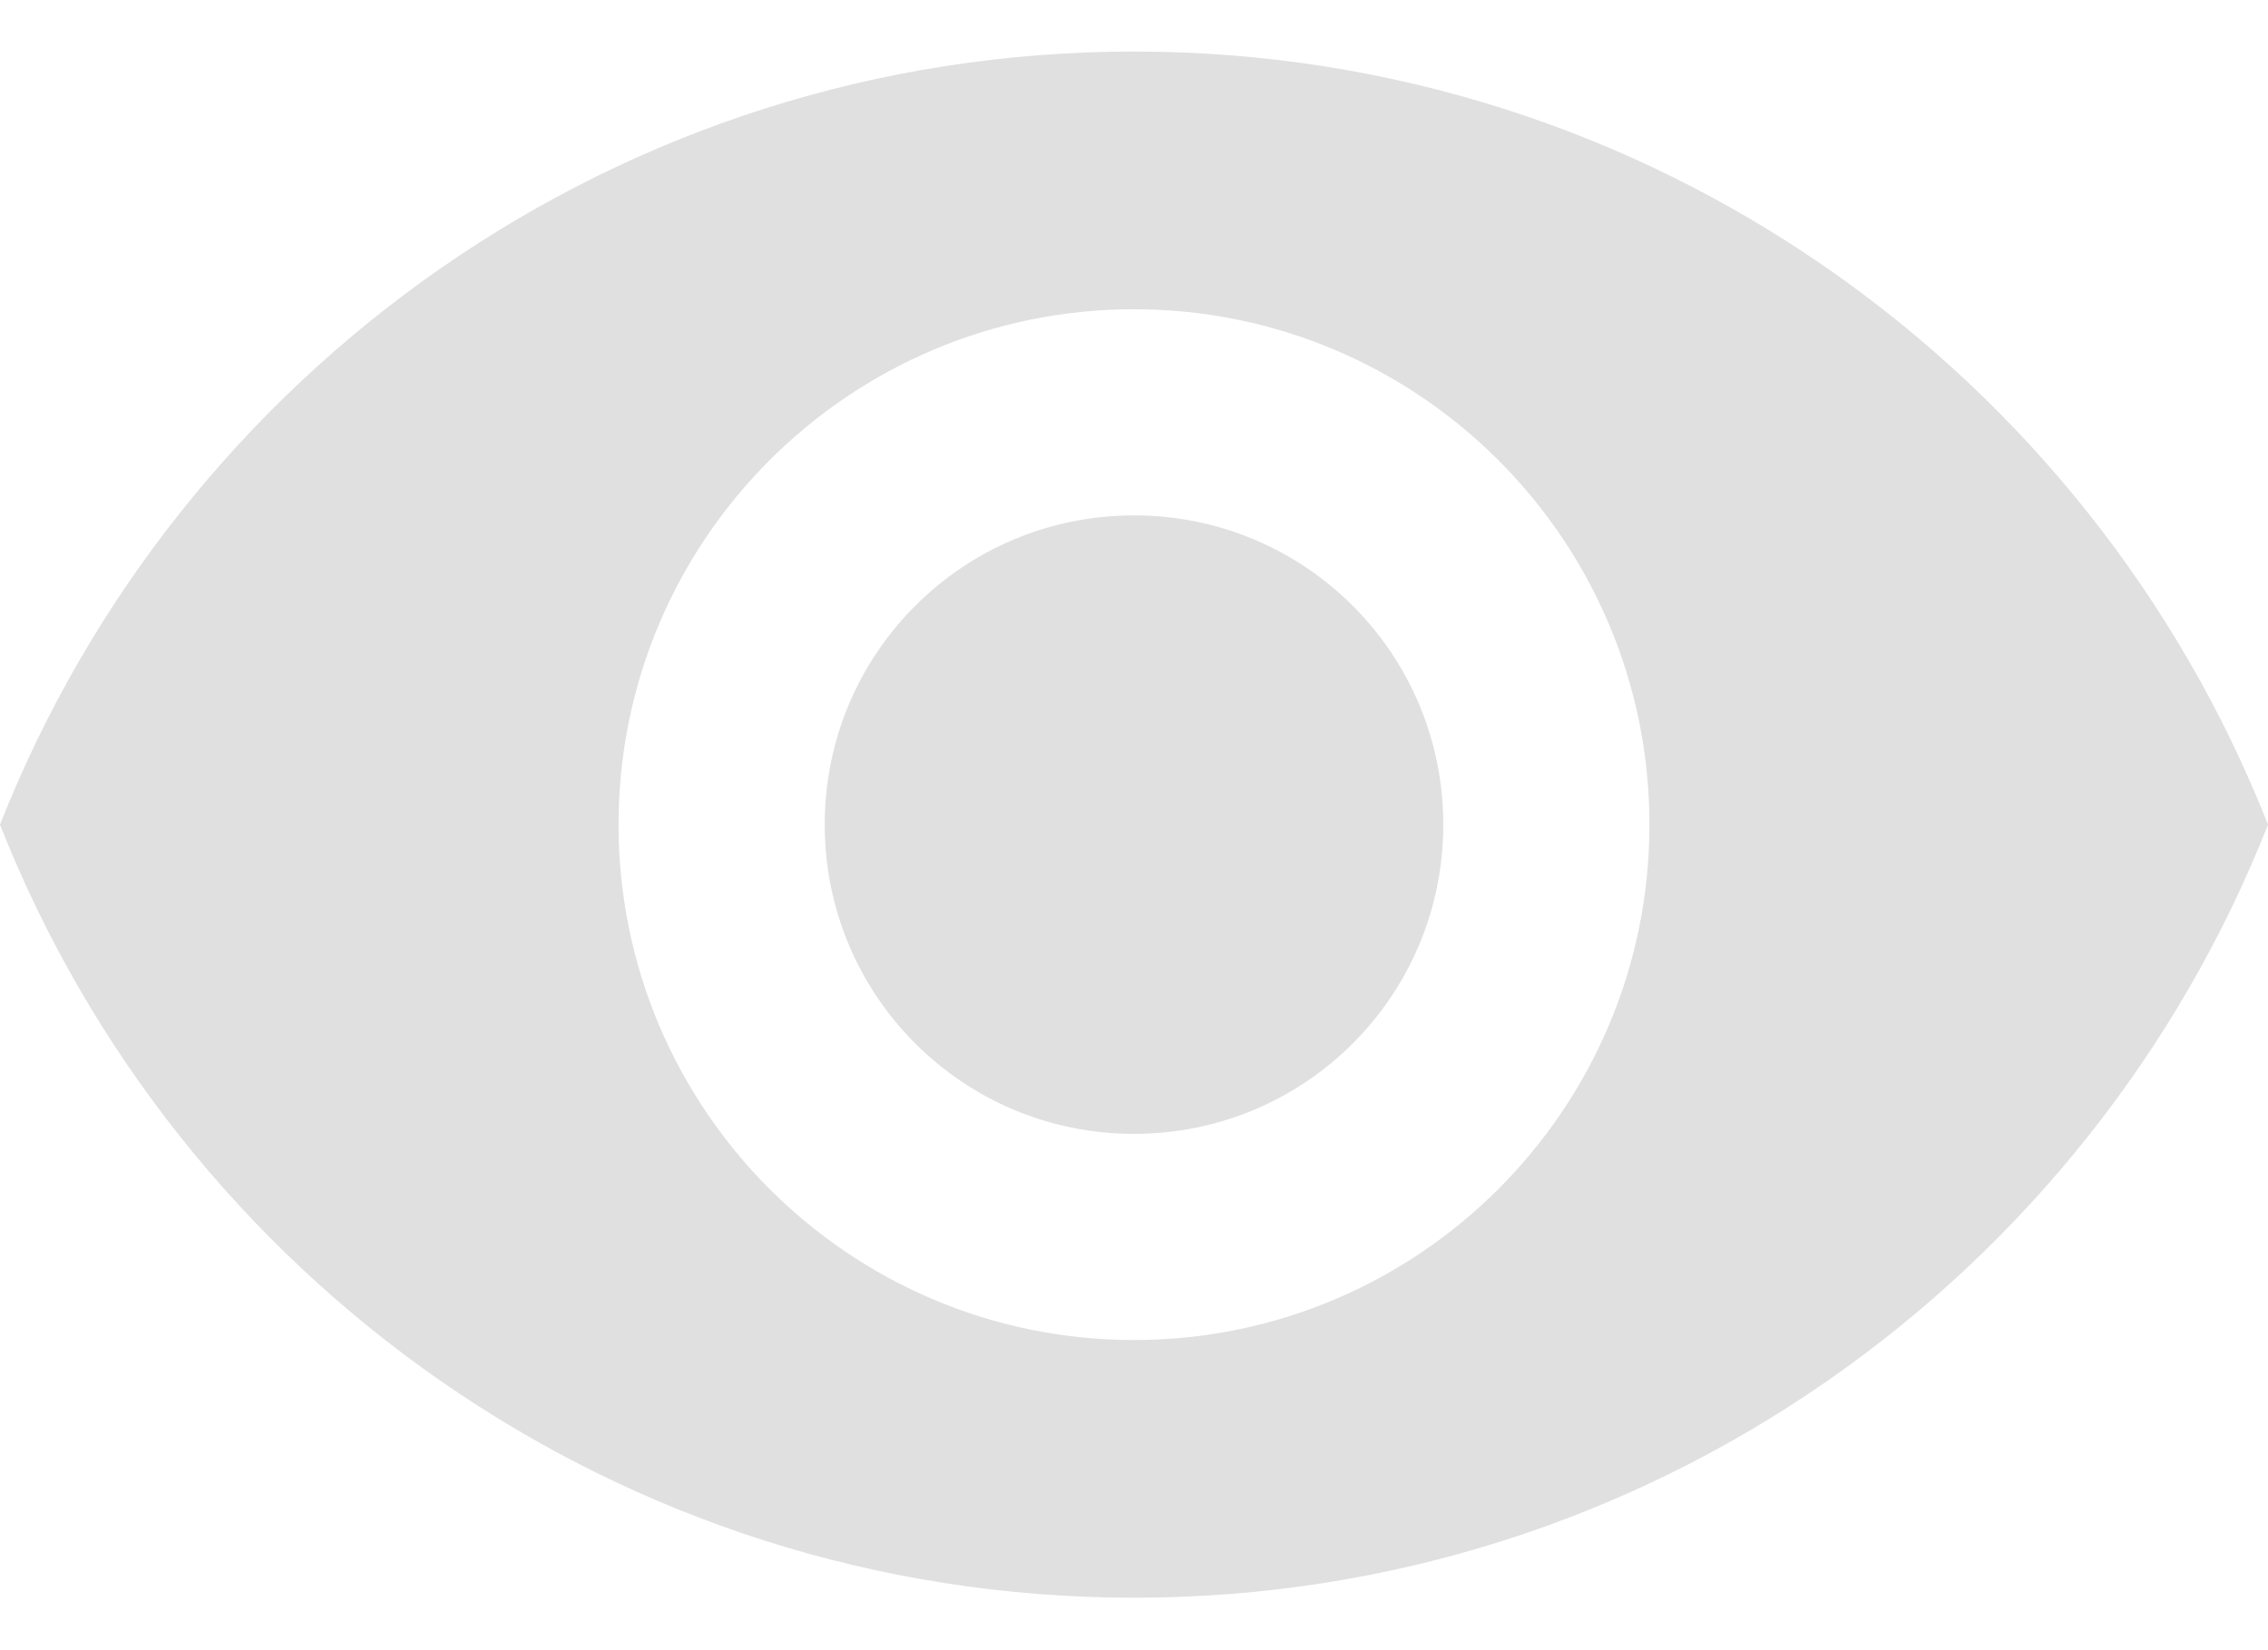
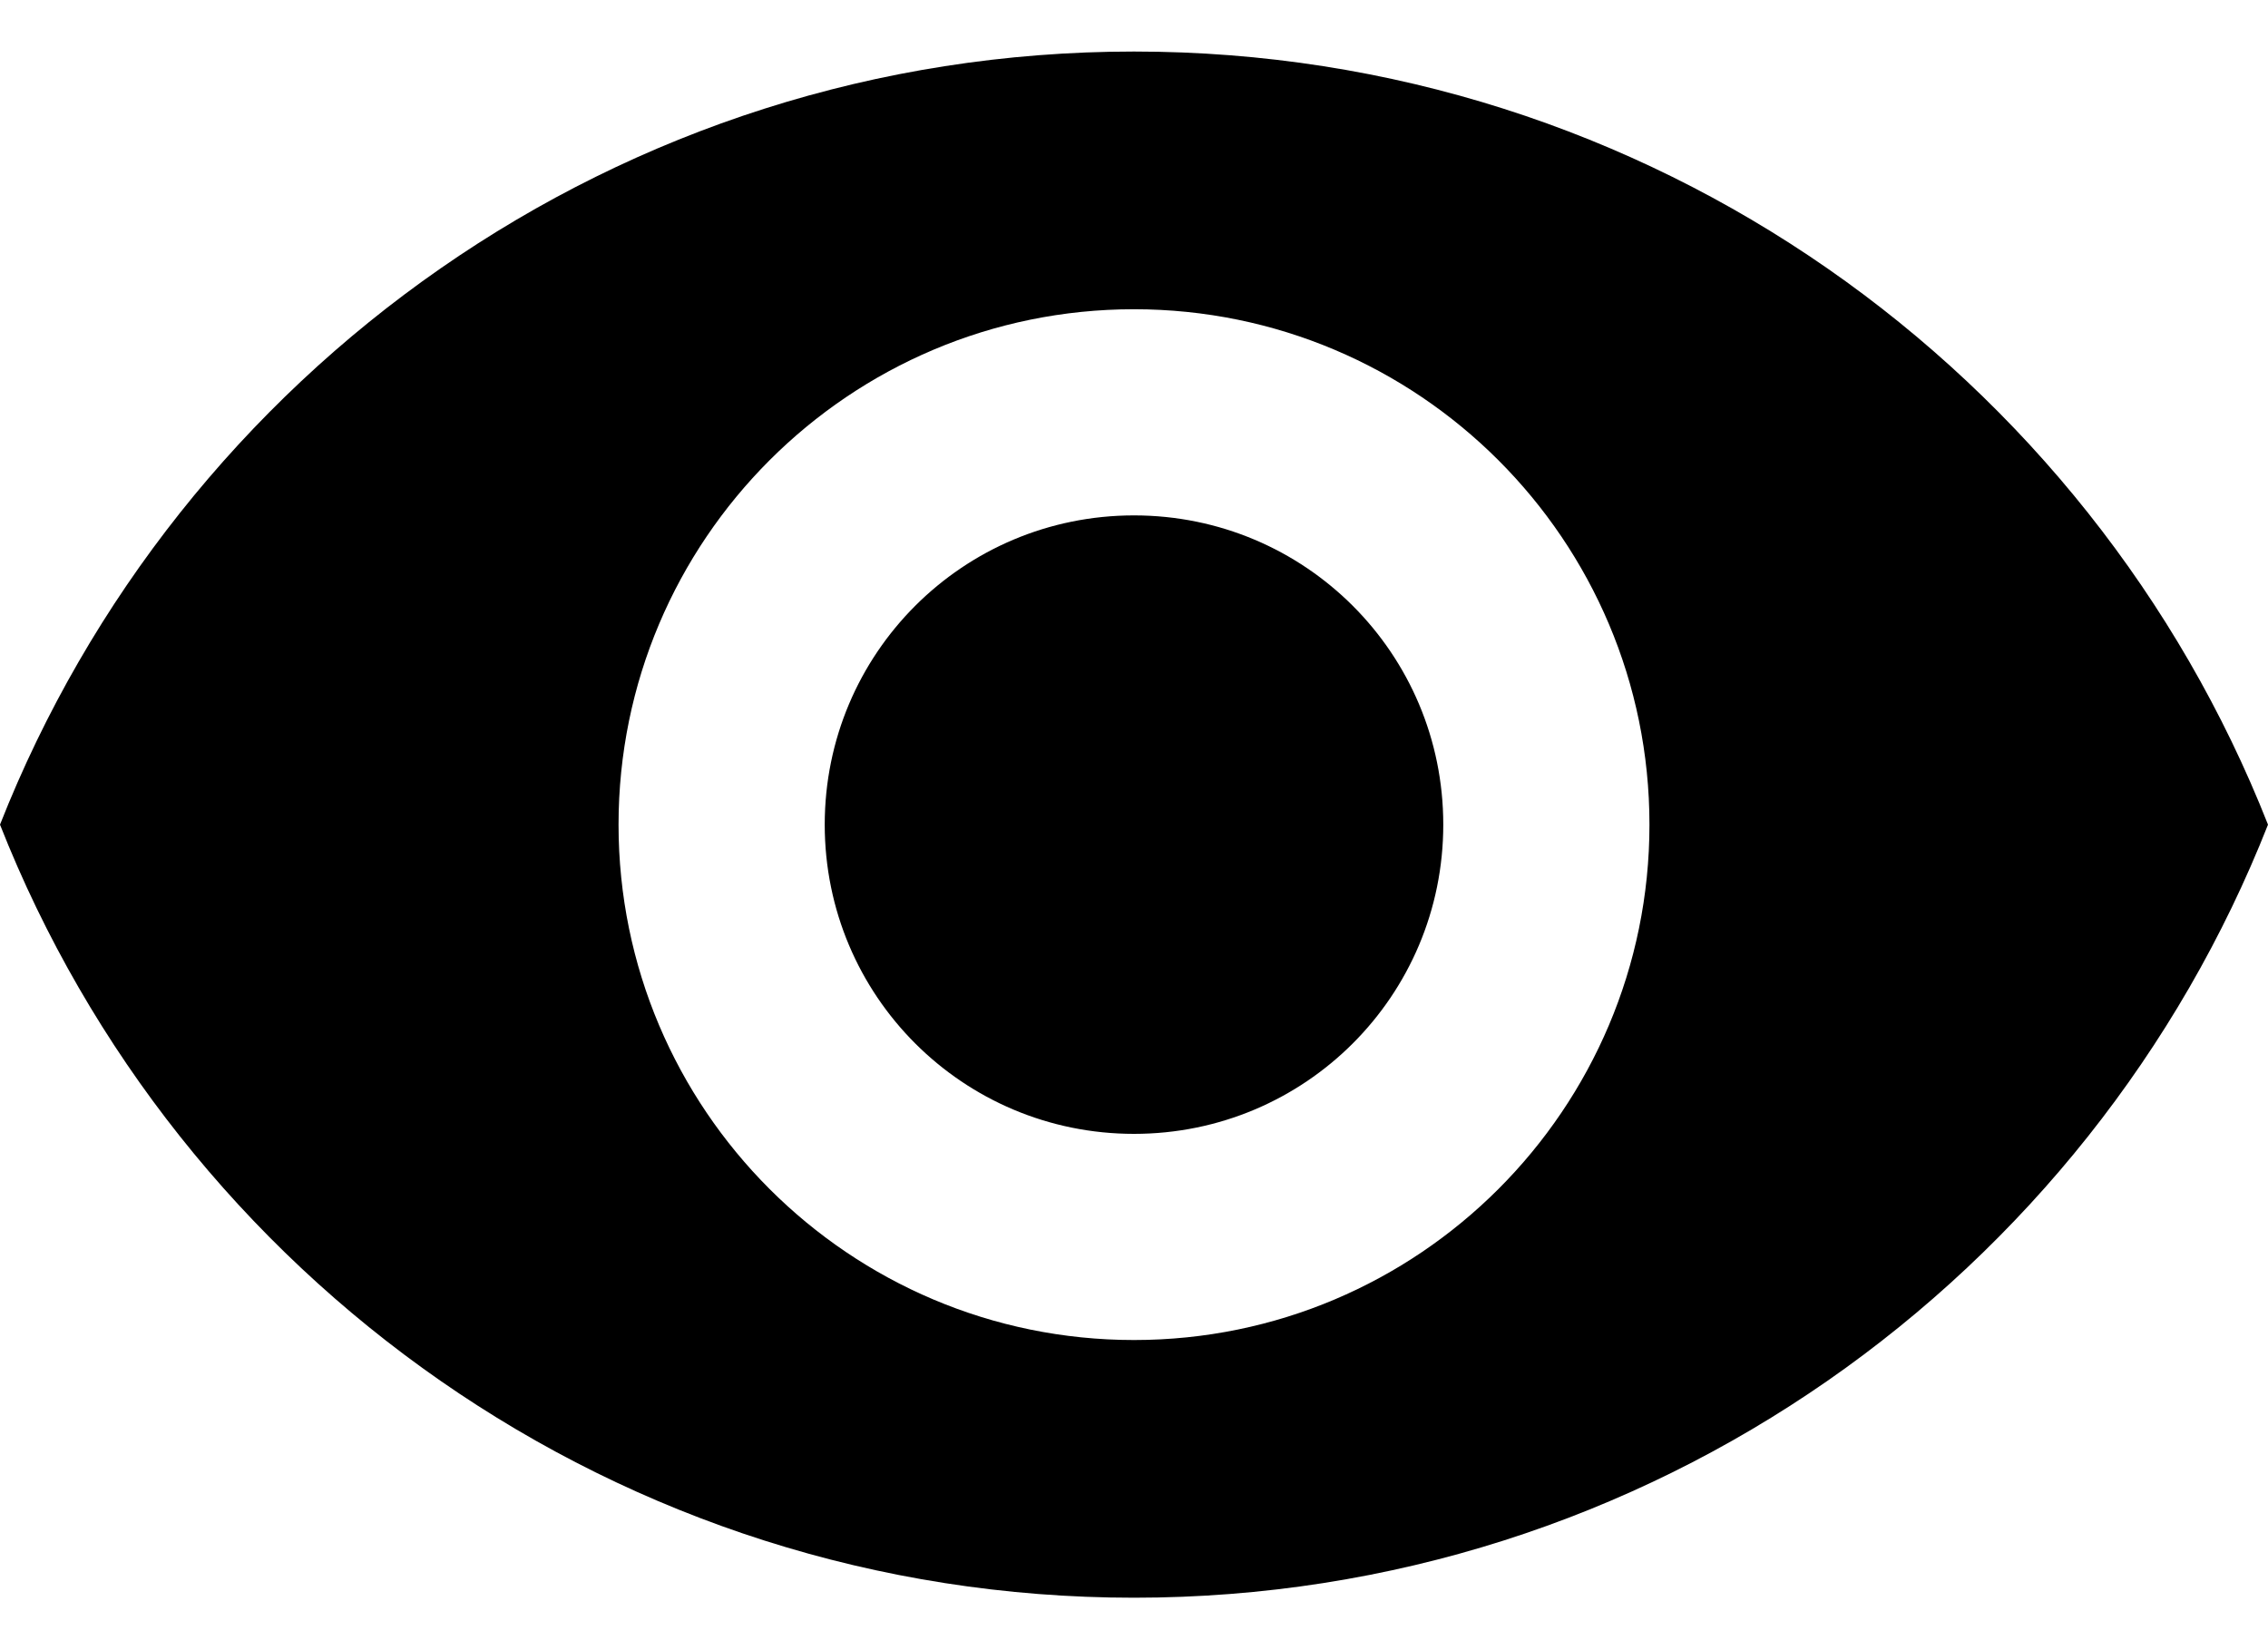
<svg xmlns="http://www.w3.org/2000/svg" width="22" height="16" viewBox="0 0 22 16" fill="none">
-   <path d="M11 0.5C6 0.5 1.73 3.61 0 8C1.73 12.39 6 15.5 11 15.5C16 15.5 20.27 12.39 22 8C20.27 3.61 16 0.5 11 0.5ZM11 13C8.24 13 6 10.76 6 8C6 5.24 8.24 3 11 3C13.76 3 16 5.24 16 8C16 10.76 13.76 13 11 13ZM11 5C9.34 5 8 6.34 8 8C8 9.66 9.34 11 11 11C12.66 11 14 9.66 14 8C14 6.34 12.66 5 11 5Z" fill="#E0E0E0" />
+   <path d="M11 0.5C6 0.5 1.73 3.61 0 8C1.73 12.39 6 15.5 11 15.5C16 15.5 20.27 12.39 22 8C20.27 3.61 16 0.5 11 0.5ZM11 13C8.24 13 6 10.76 6 8C6 5.24 8.24 3 11 3C13.76 3 16 5.24 16 8C16 10.76 13.76 13 11 13ZM11 5C9.34 5 8 6.34 8 8C8 9.66 9.34 11 11 11C12.66 11 14 9.66 14 8C14 6.34 12.66 5 11 5Z" fill="currentColor" />
</svg>
